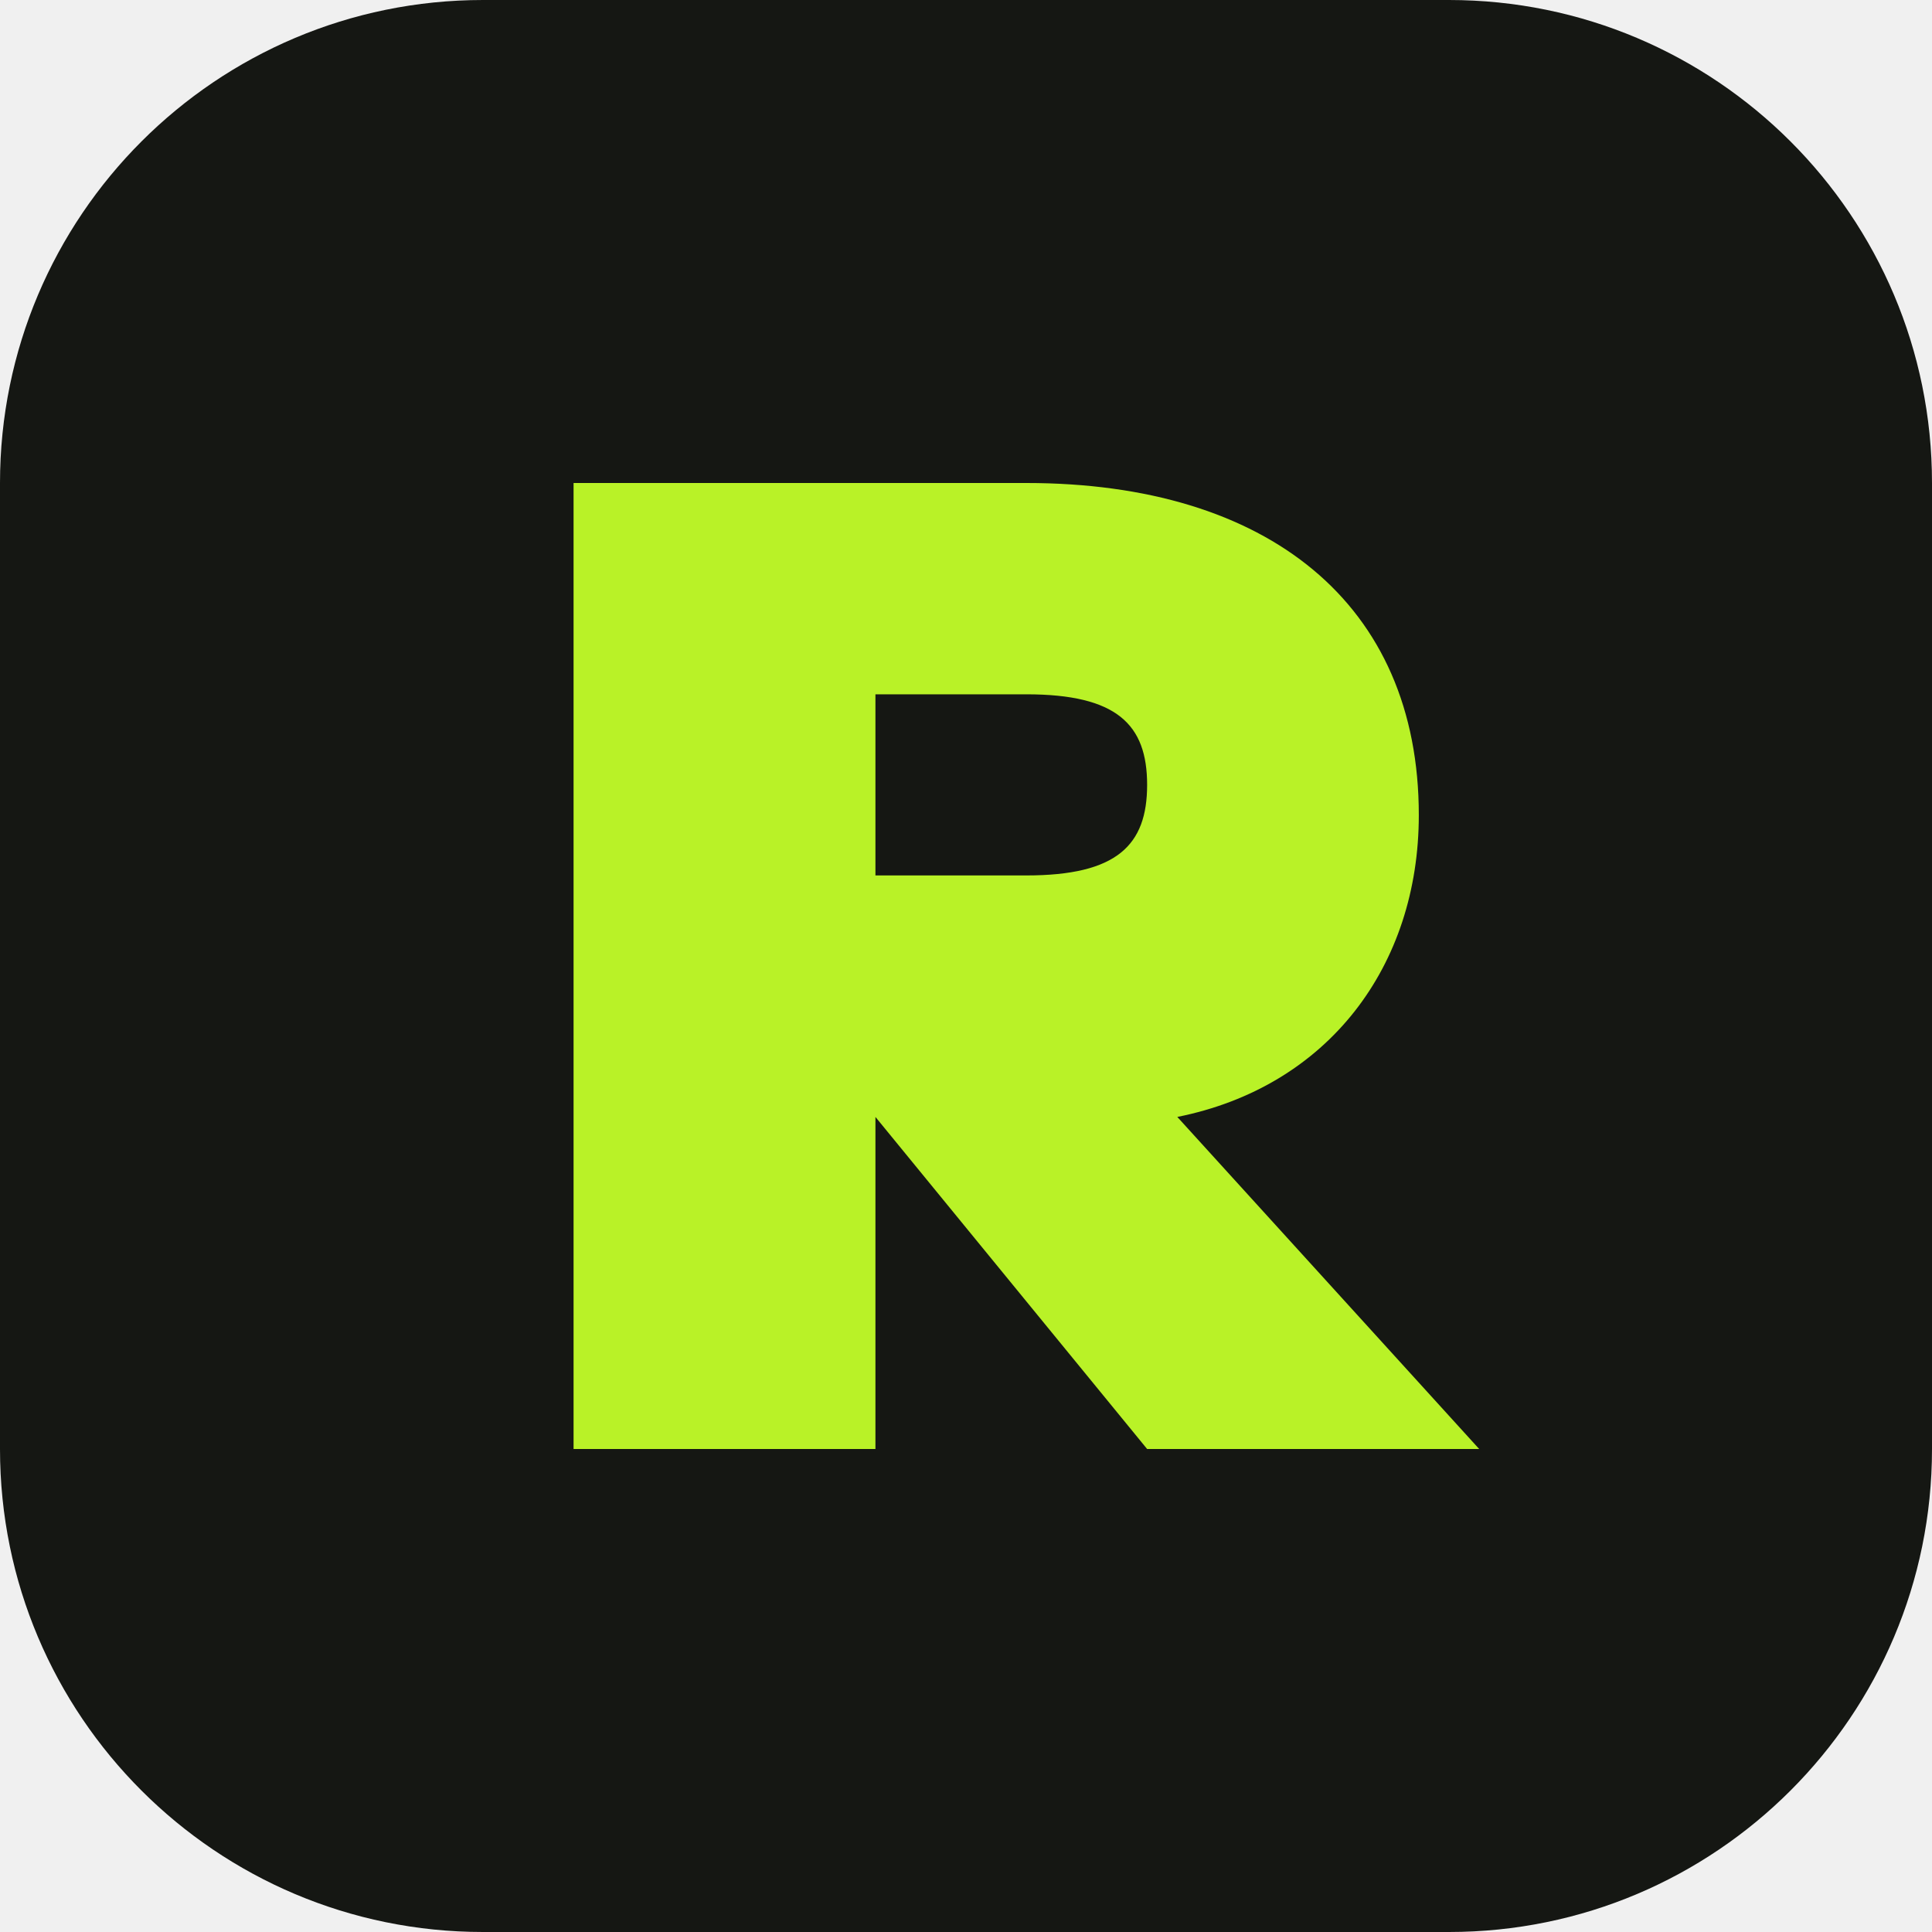
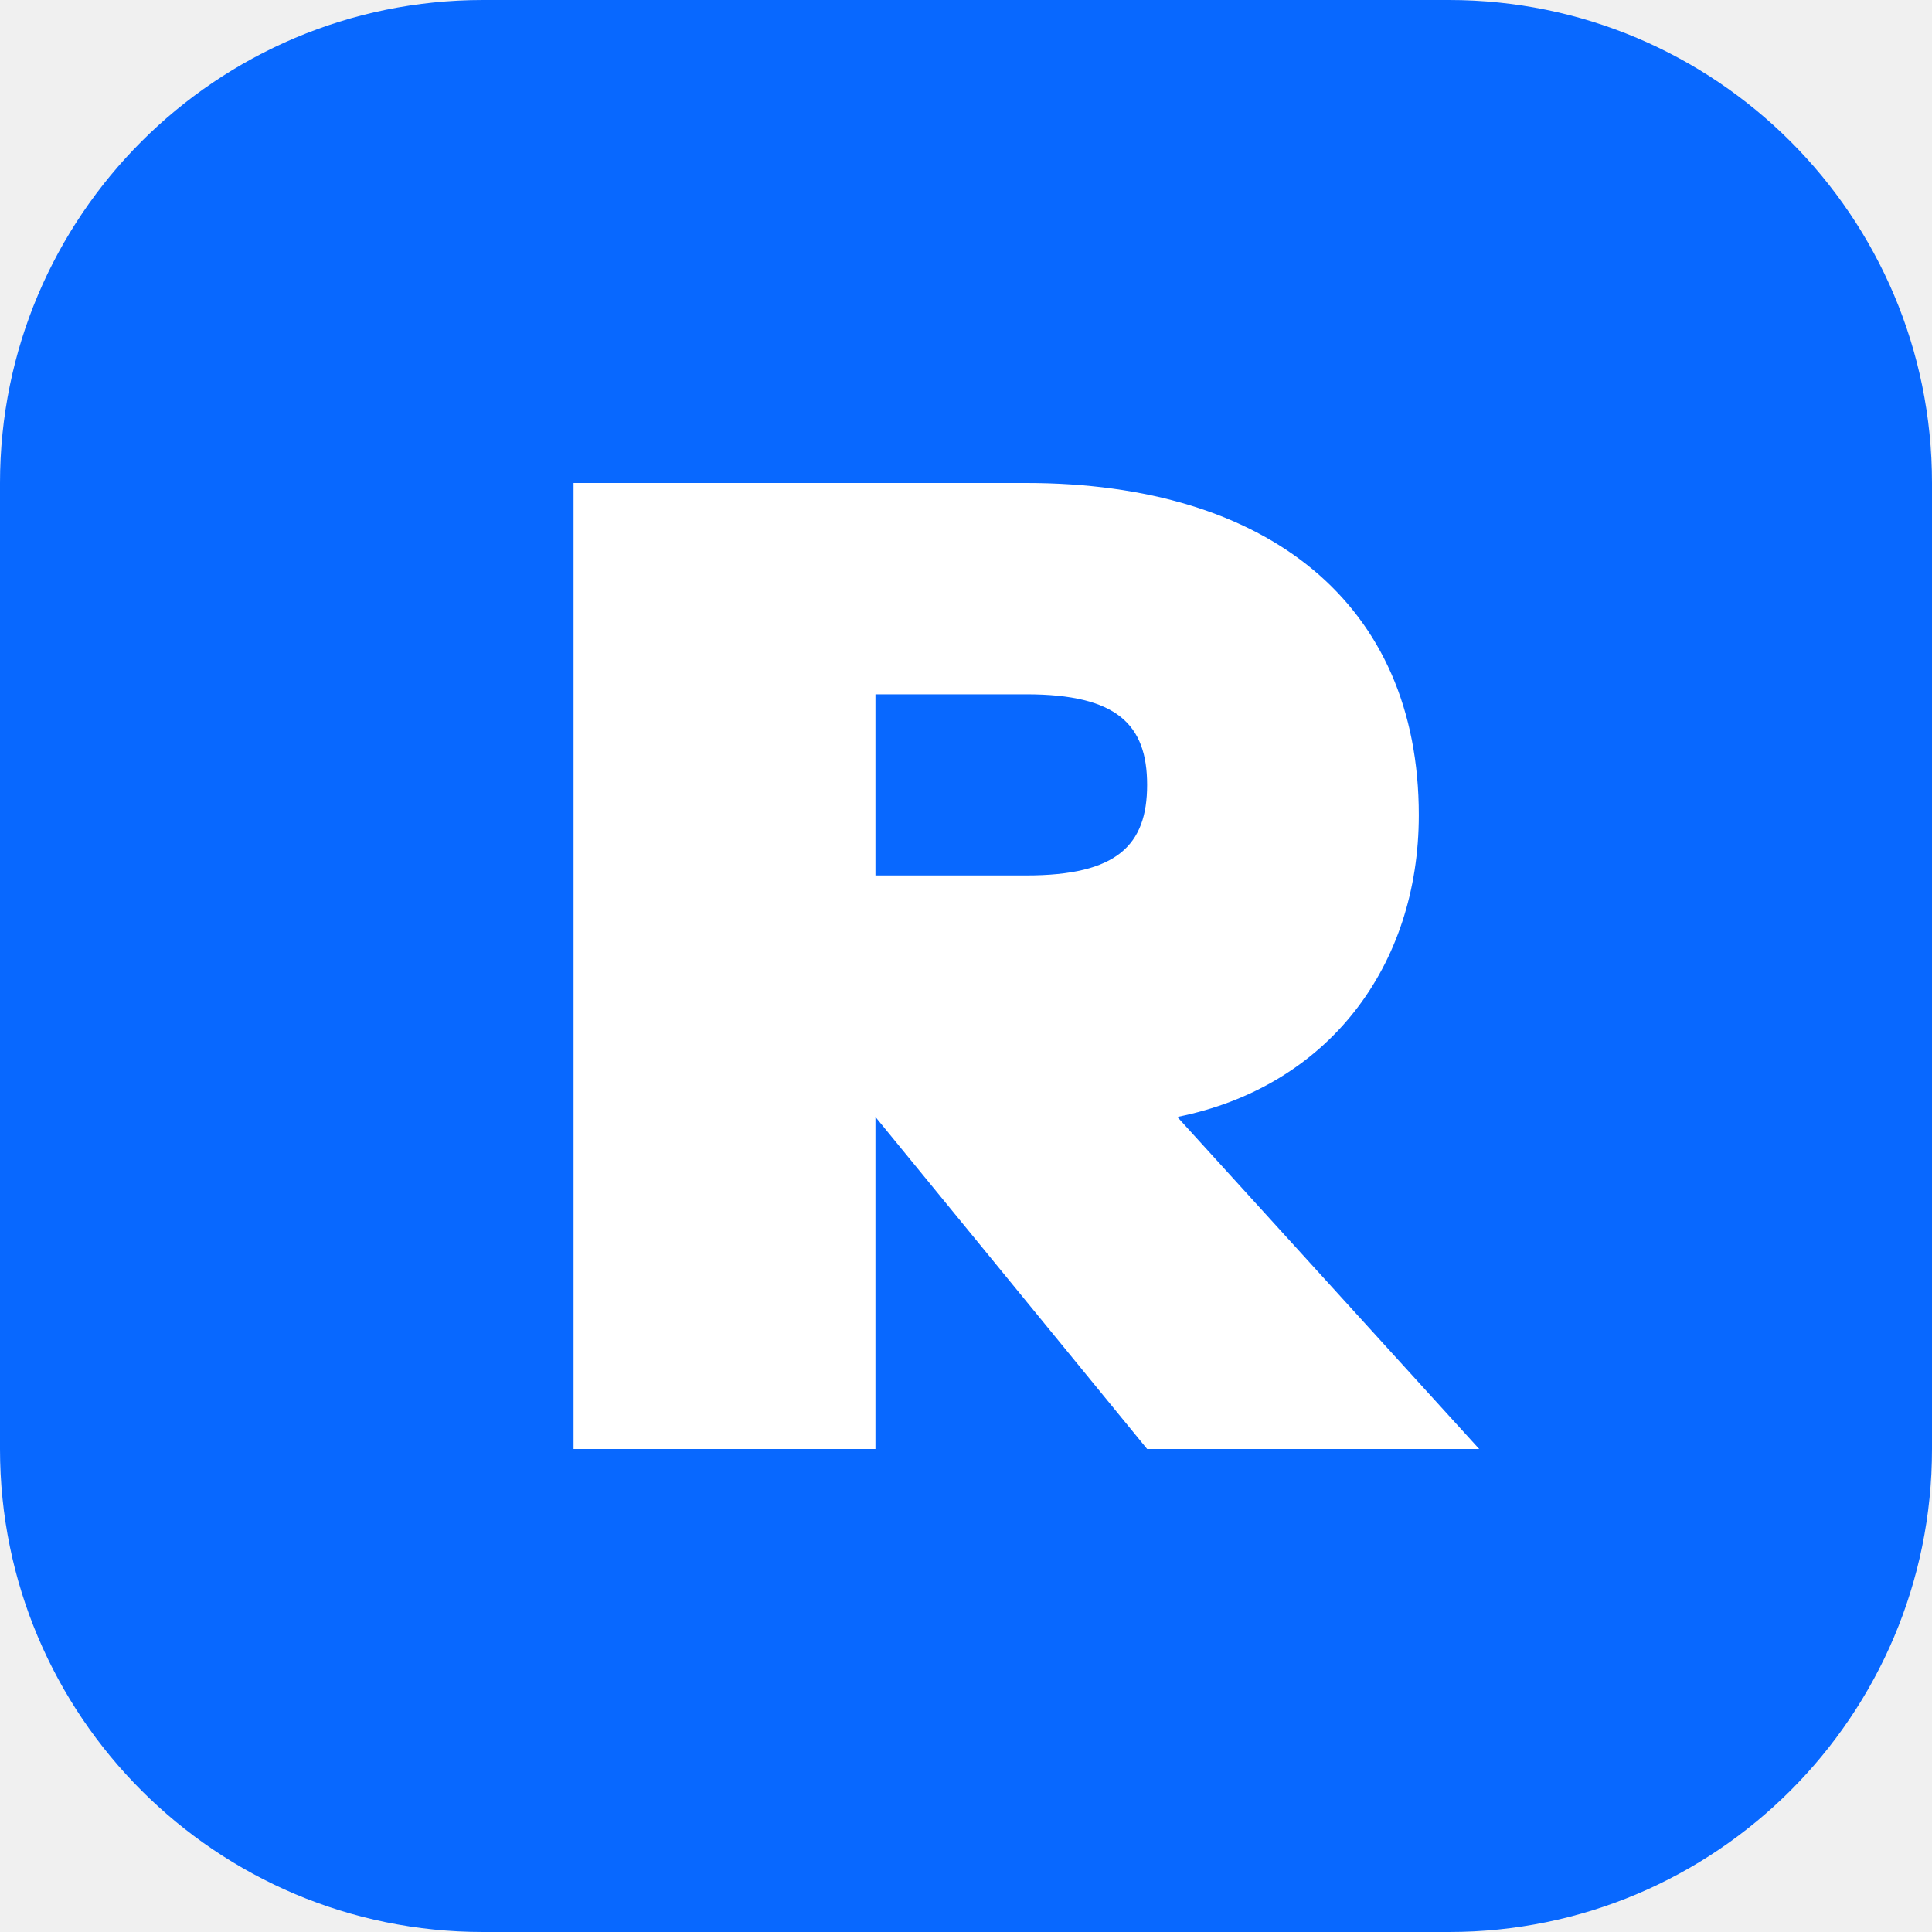
<svg xmlns="http://www.w3.org/2000/svg" viewBox="0 0 64 64">
-   <rect width="64" height="64" rx="16" fill="#151713" />
-   <path d="M19 48V16h15c8 0 13 4 13 11 0 5-3 9-8 10l10 11H38l-9-11v11H19zm10-19h5c3 0 4-1 4-3s-1-3-4-3h-5v6z" fill="#b9f227" />
+   <rect width="64" height="64" rx="16" fill="#0868ff" />
+   <path d="M19 48V16h15c8 0 13 4 13 11 0 5-3 9-8 10l10 11H38l-9-11v11H19zm10-19h5c3 0 4-1 4-3s-1-3-4-3h-5v6z" fill="#fff" />
</svg>
